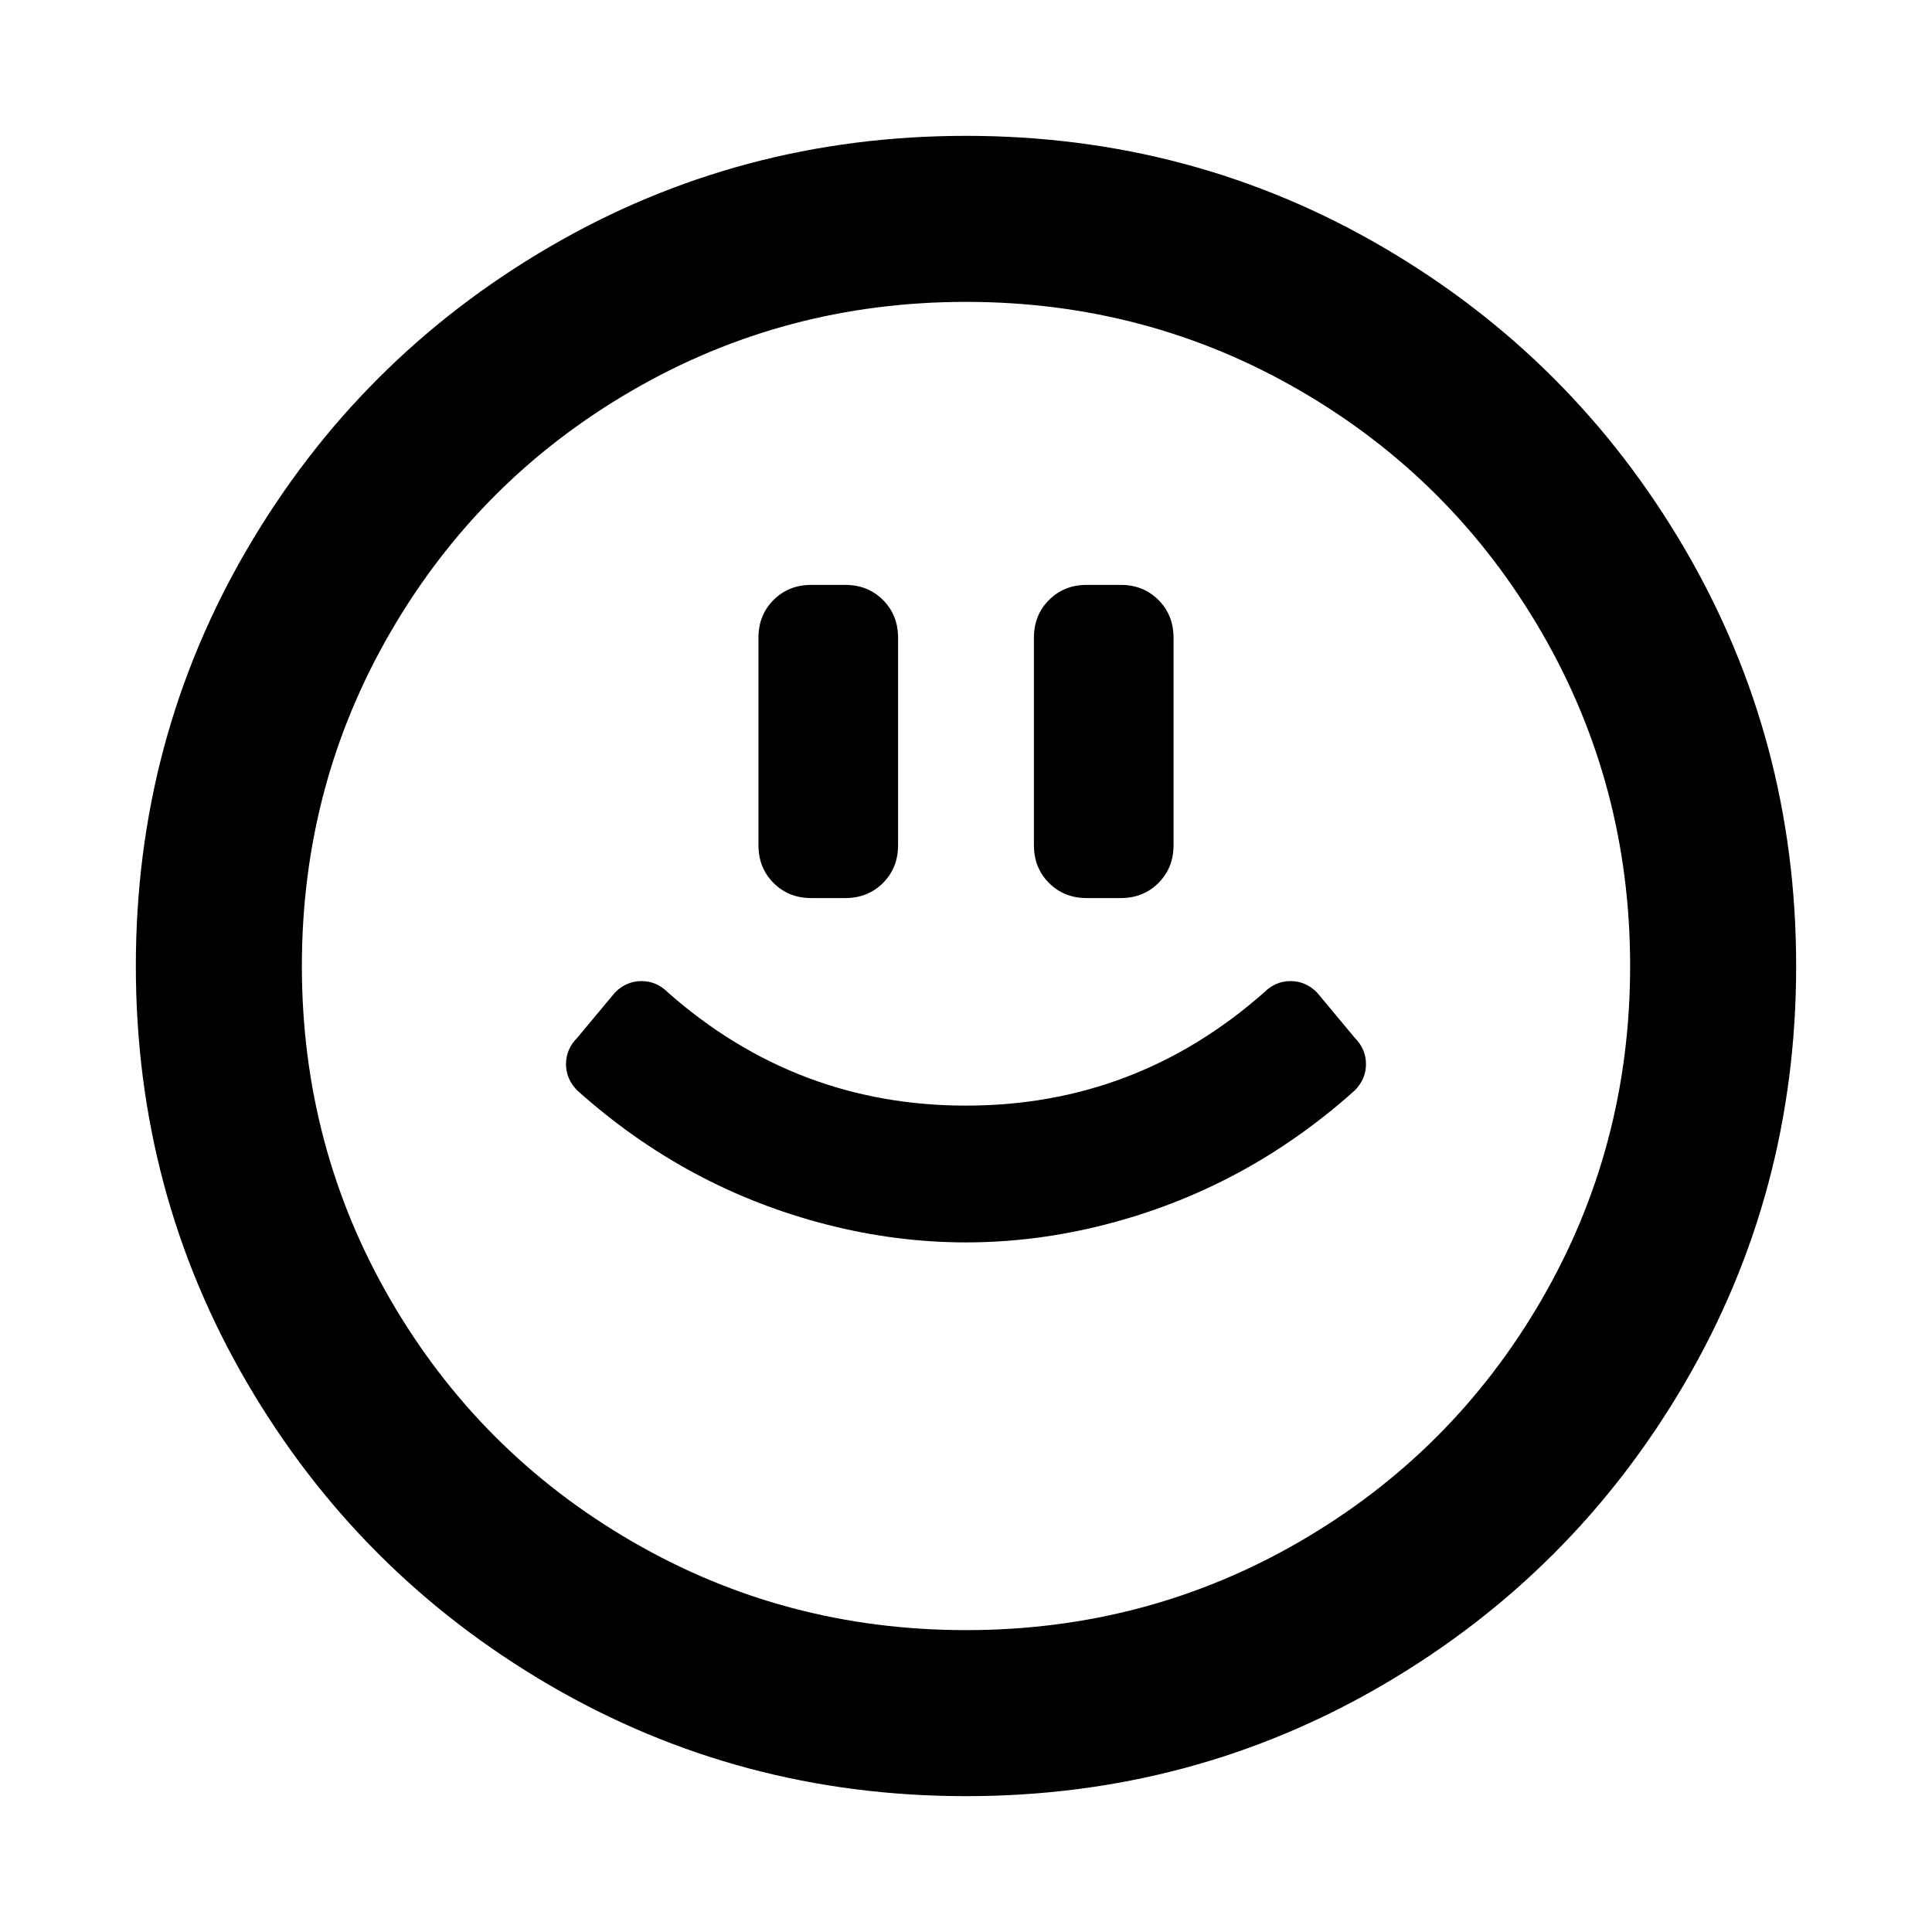
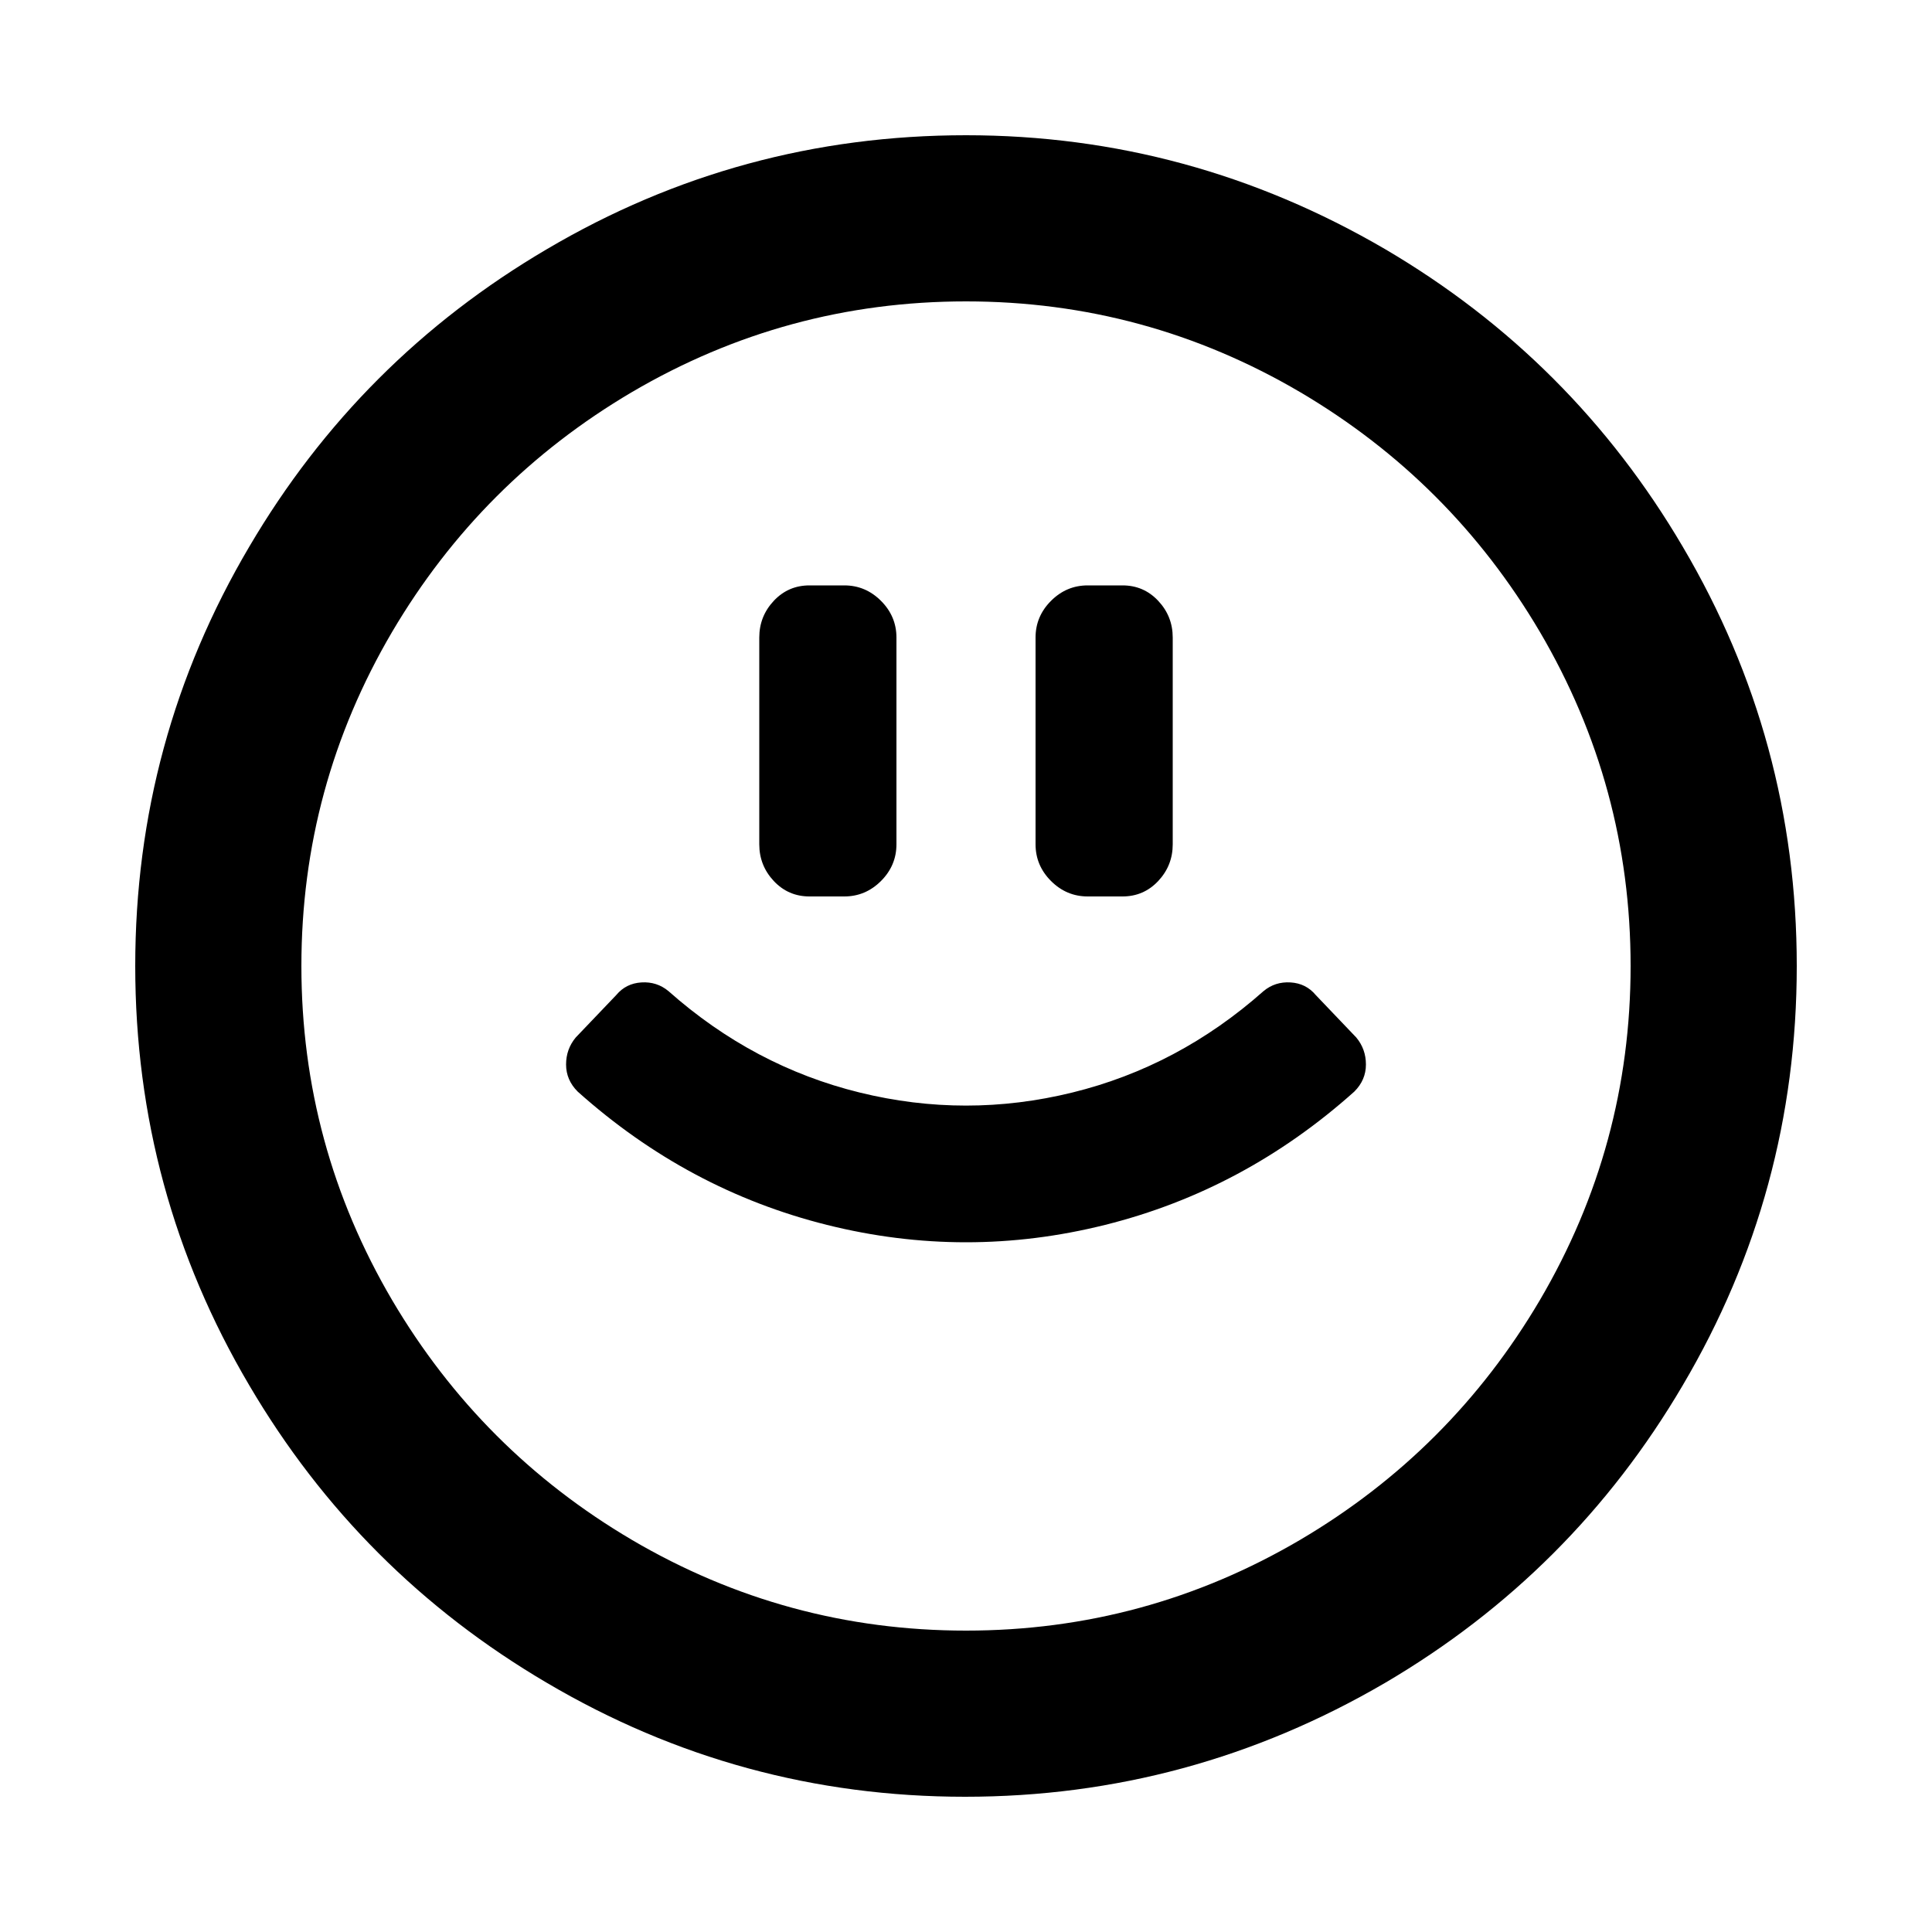
- <svg xmlns="http://www.w3.org/2000/svg" viewBox="0 0 512 512">
-   <path d="M256 36q-60 0-110.5 29.5t-80 80T36 256t29.5 110.5 80 80T256 476t110.5-29.5 80-80T476 256t-29.5-110.5-80-80T256 36zm0 396q-48 0-88.5-23.5t-64-64T80 256t23.5-88.5 64-64T256 80t88.5 23.5 64 64T432 256t-23.5 88.5-64 64T256 432zm-79-169q34 30 79 30t79-30q3-3 7-3t7 3l10 12q3 3 3 7t-3 7q-29 26-66 35.5t-74 0-66-35.5q-3-3-3-7t3-7l10-12q3-3 7-3t7 3zm38-108h9q6 0 10 4t4 10v55q0 6-4 10t-10 4h-9q-6 0-10-4t-4-10v-55q0-6 4-10t10-4zm73 0h9q6 0 10 4t4 10v55q0 6-4 10t-10 4h-9q-6 0-10-4t-4-10v-55q0-6 4-10t10-4z" />
+ <svg xmlns="http://www.w3.org/2000/svg" viewBox="0 0 1000 1000">
+   <path d="M500 70q-117 0-217 59-97 57-154 154-59 100-59 217t59 217q57 97 154 154 100 59 216.5 59T717 871q97-57 154-154 59-100 59-217t-59-217q-57-97-154-154-101-59-217-59zm0 774q-93 0-173-47-78-46-124-124-47-80-47-173t47-173q46-78 124-124 80-47 173-47t173 47q78 46 124 124 47 80 47 173t-47 173q-46 78-124 124-80 47-173 47zM346 513q44 39 99 52.5t110 0 99-52.5q6-5 14-4.5t13 6.5l21 22q5 6 5 14t-6 14q-57 51-129 69t-144 0-129-69q-6-6-6-14t5-14l21-22q5-6 13-6.5t14 4.5zm73-210h18q11 0 19 8t8 19v107q0 11-8 19t-19 8h-18q-11 0-18.5-8t-7.5-19V330q0-11 7.5-19t18.5-8zm144 0h18q11 0 18.5 8t7.5 19v107q0 11-7.5 19t-18.5 8h-18q-11 0-19-8t-8-19V330q0-11 8-19t19-8z" />
</svg>
